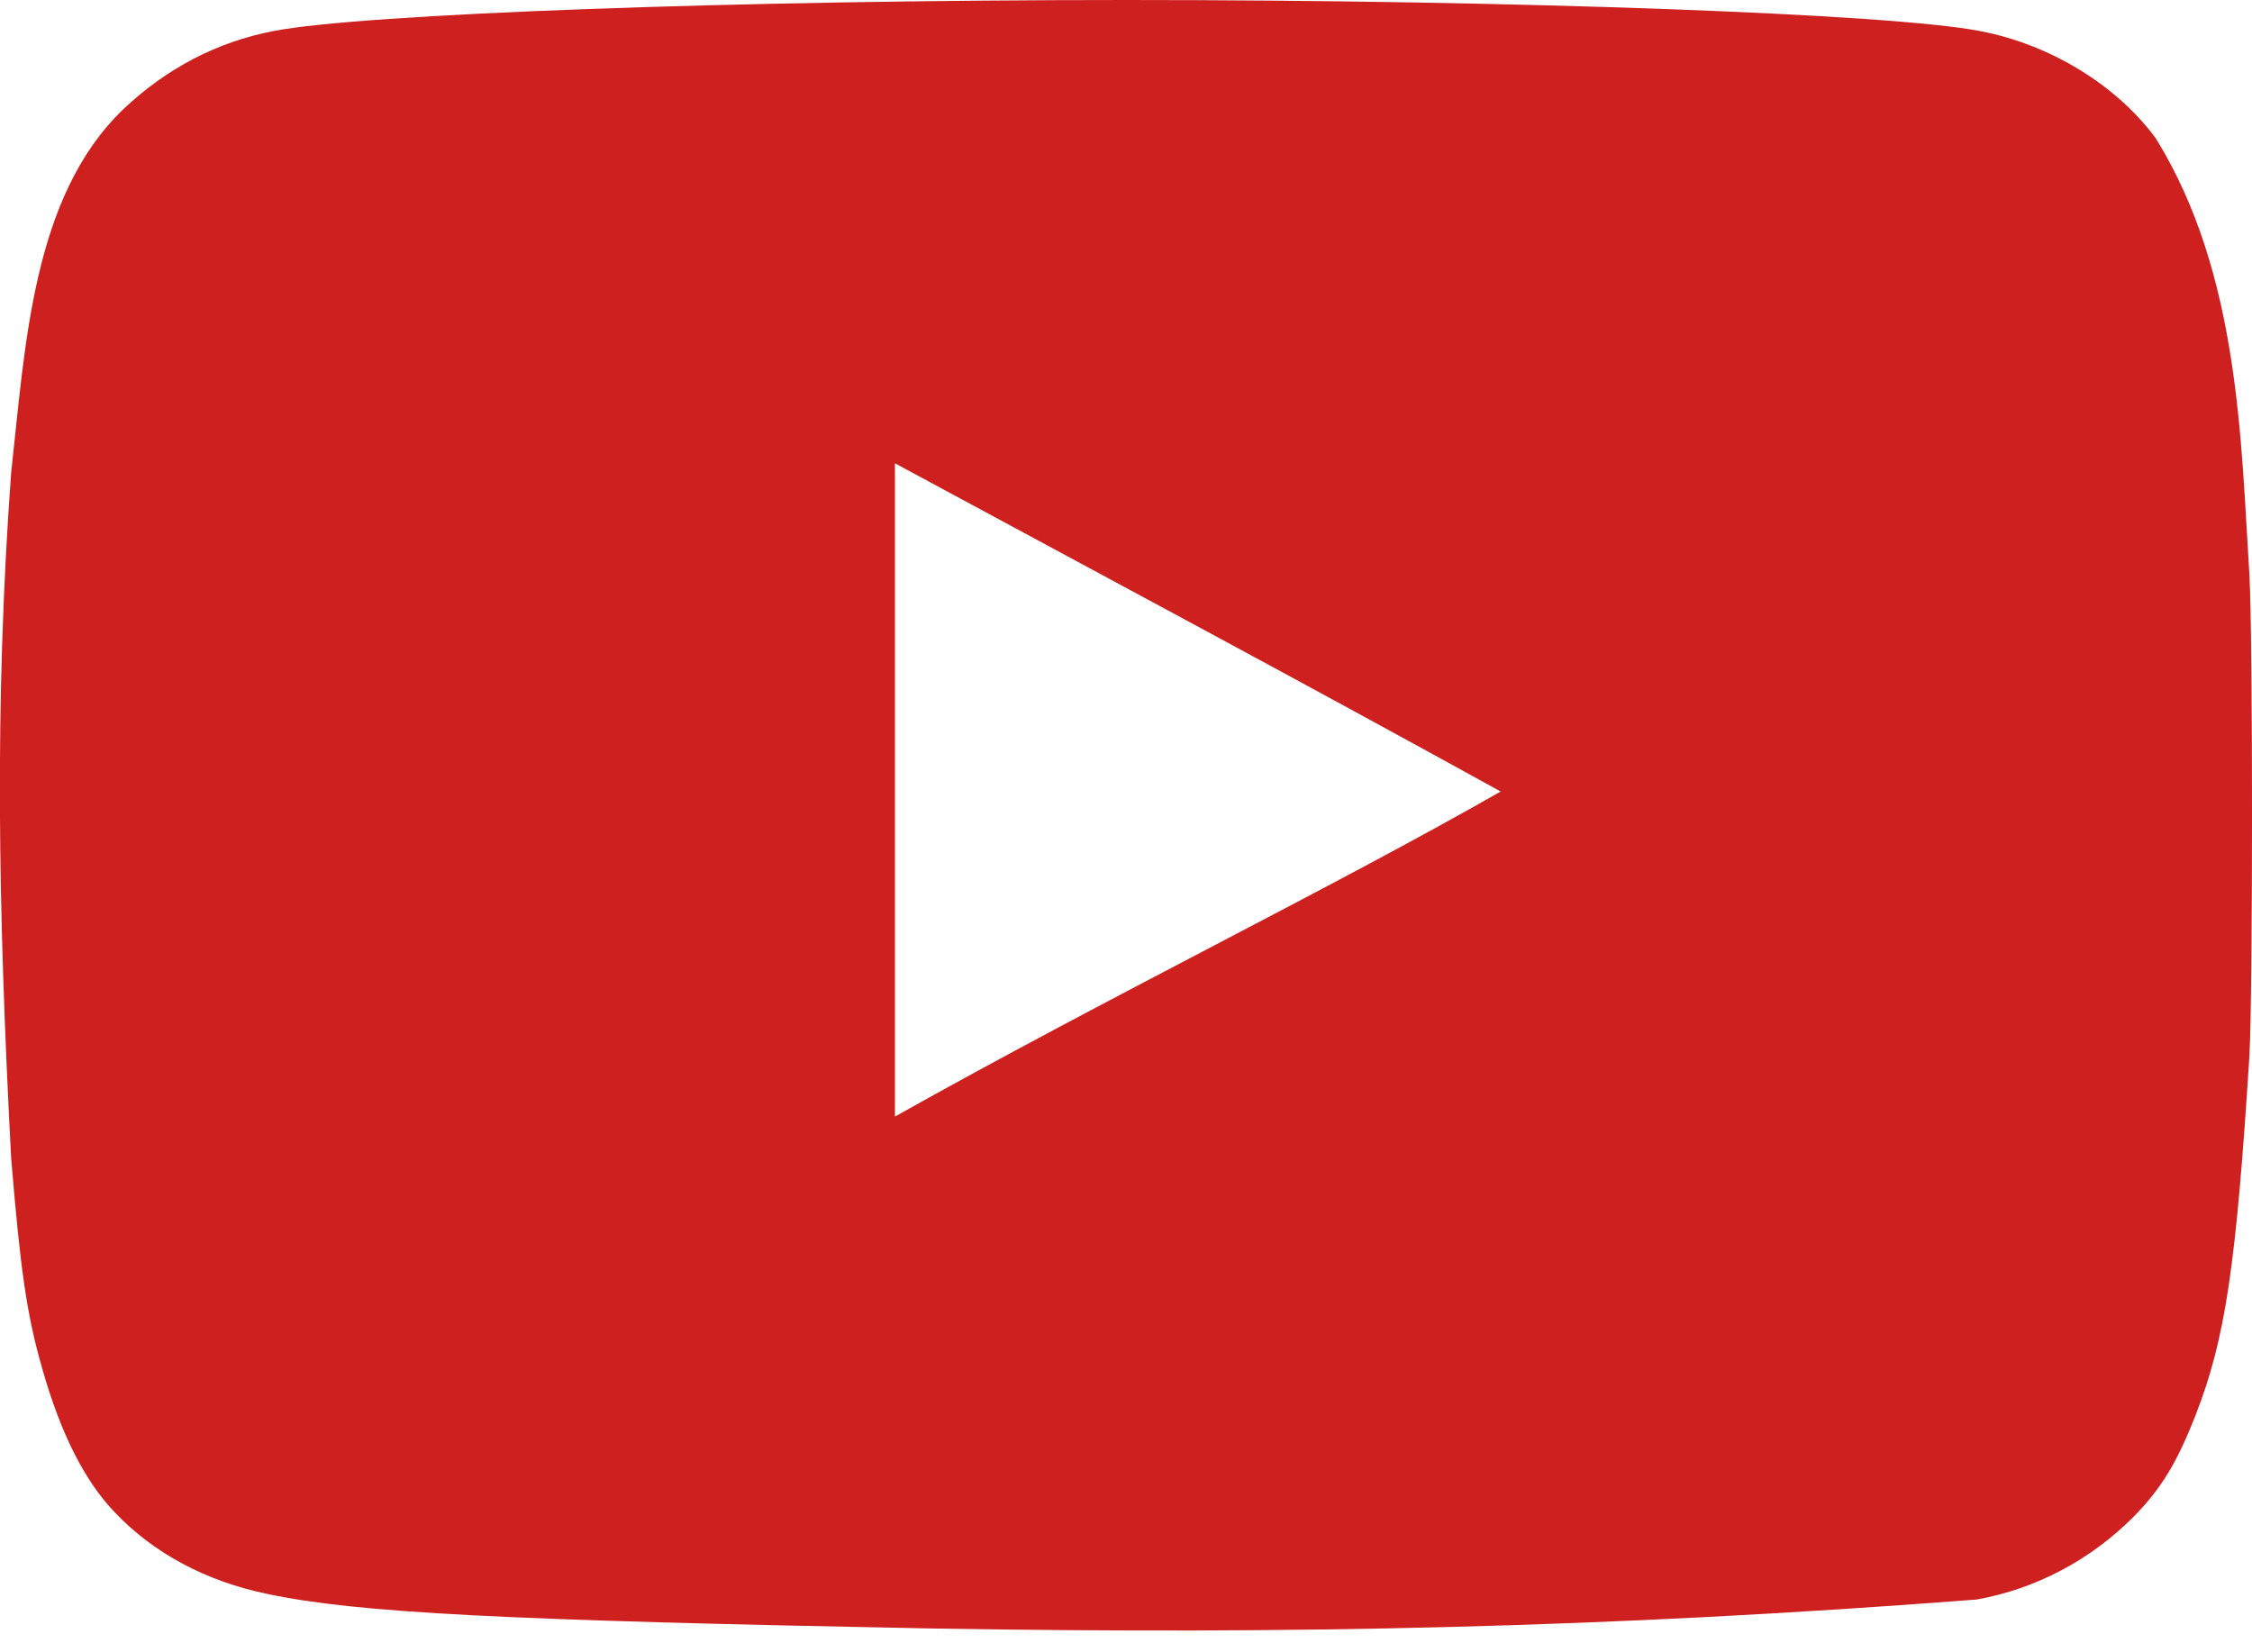
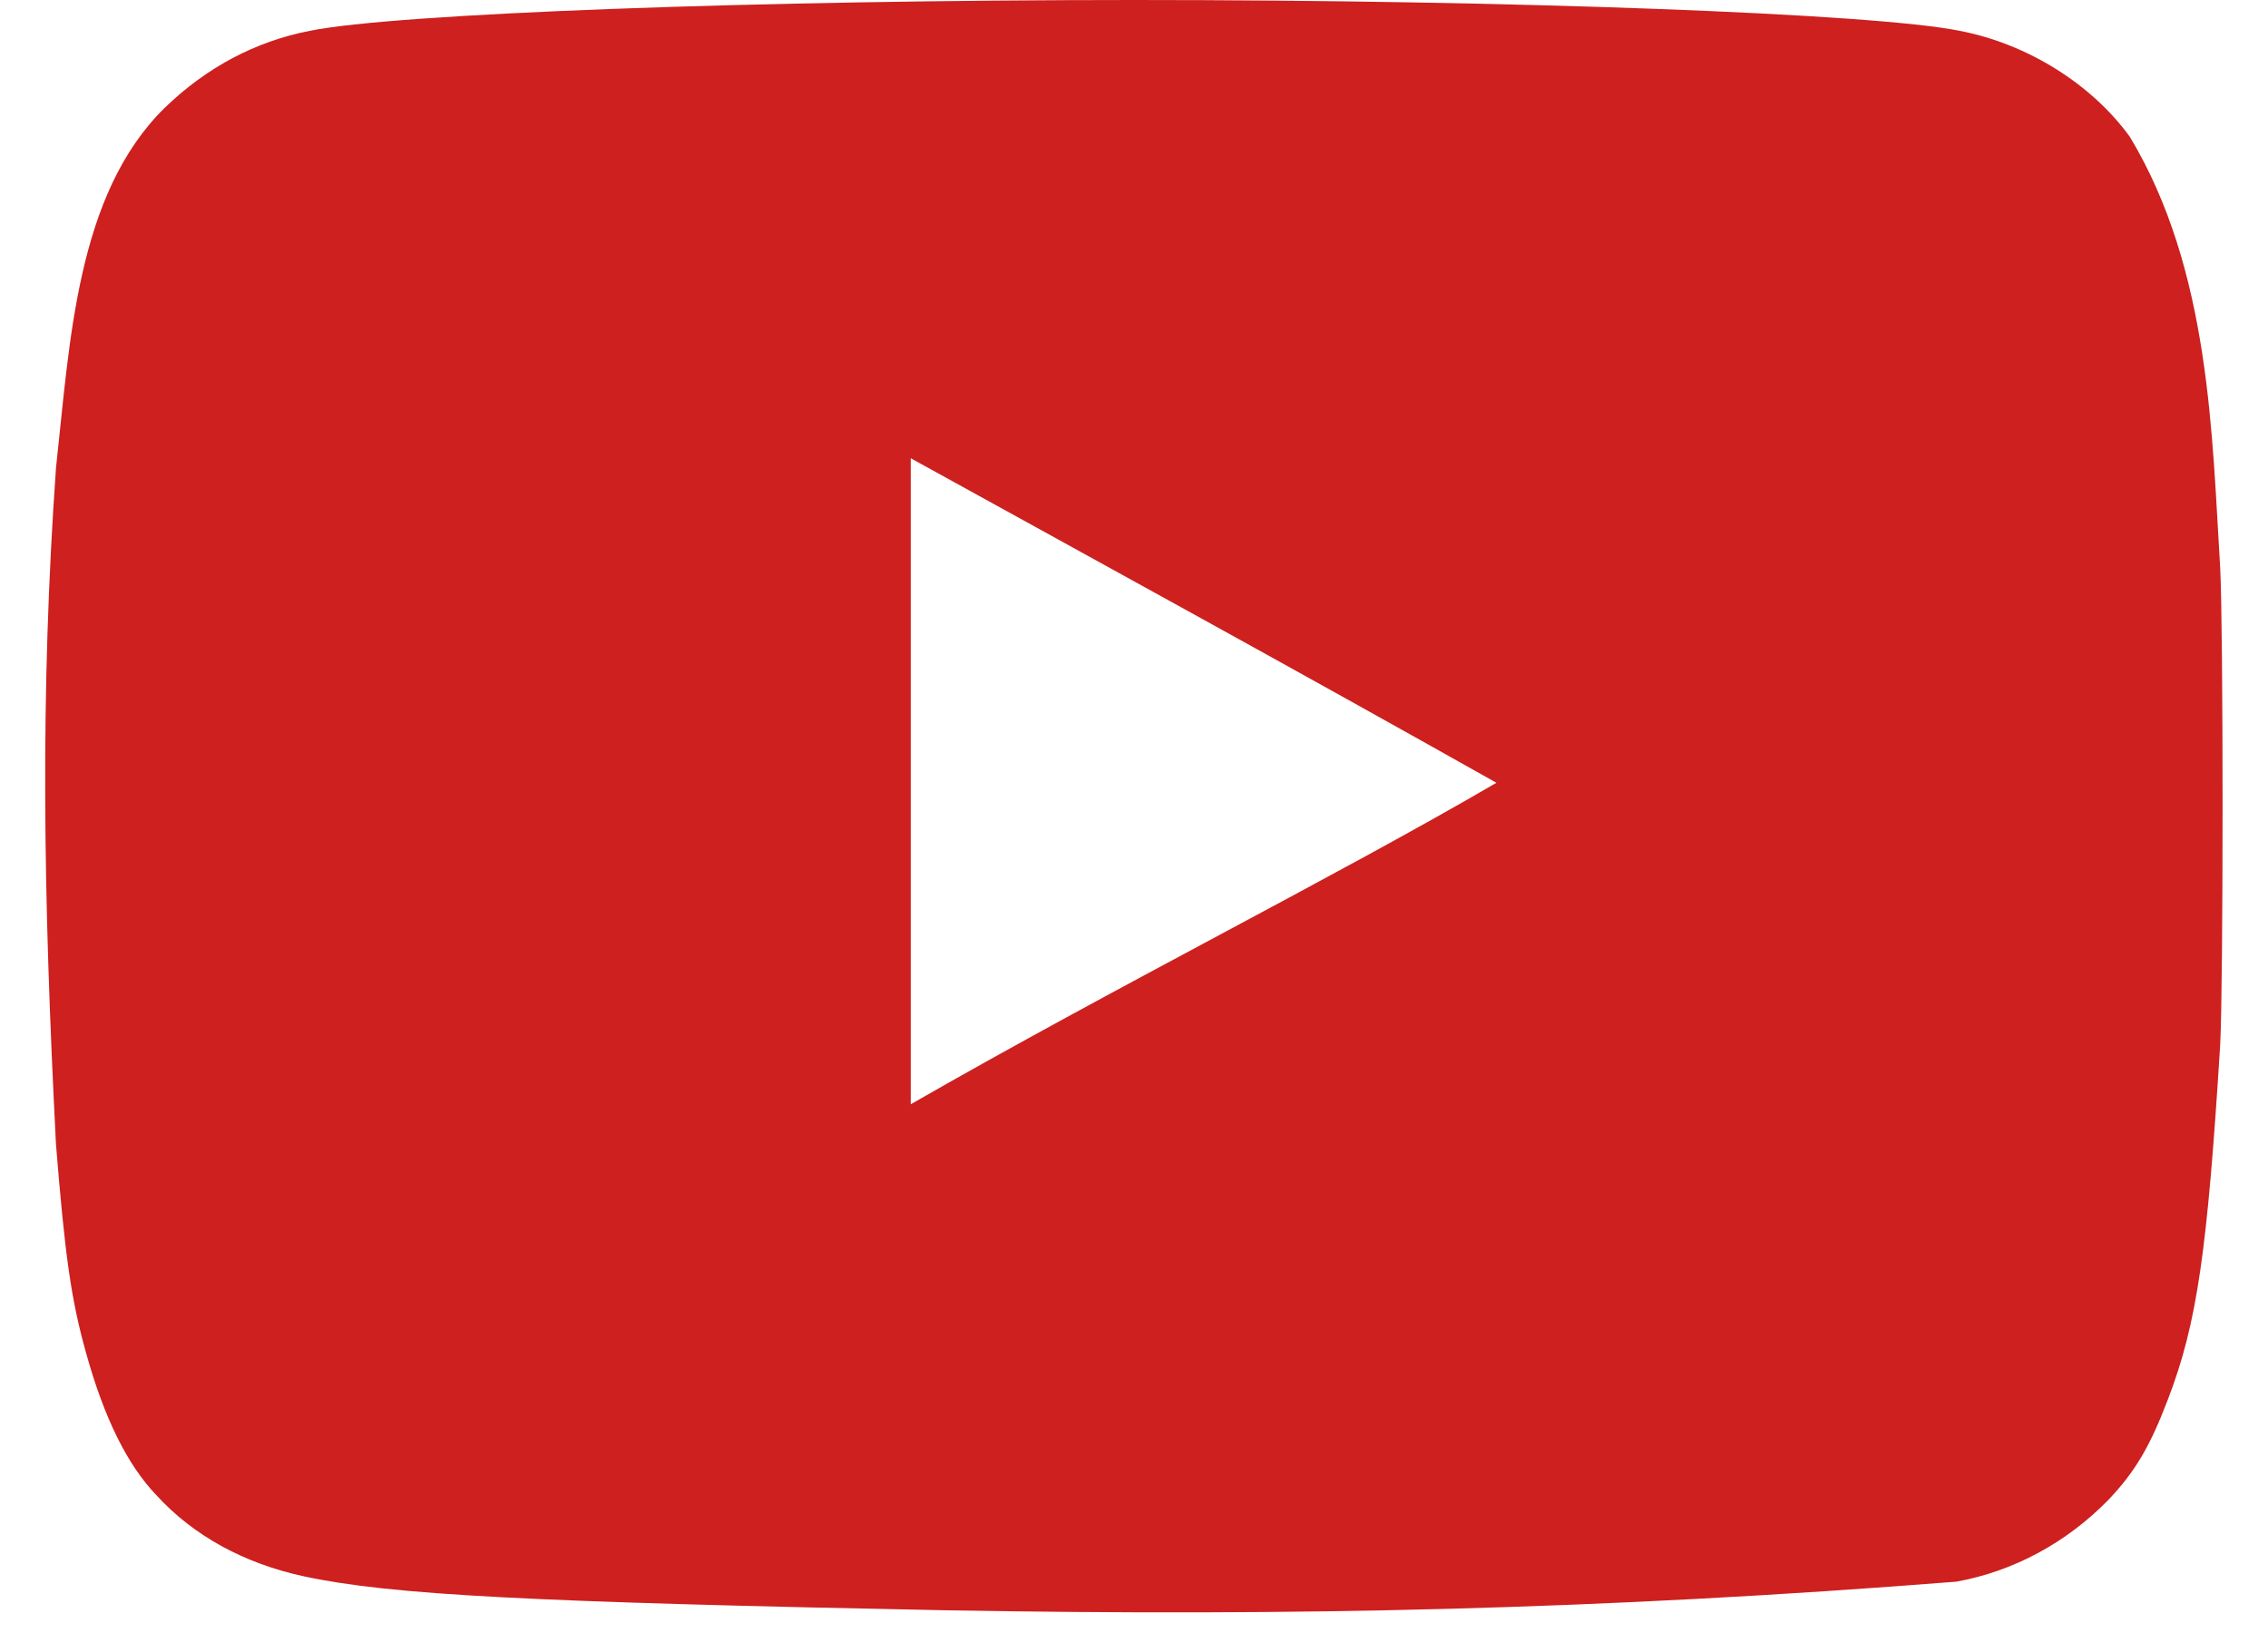
- <svg xmlns="http://www.w3.org/2000/svg" width="30px" height="22px" viewBox="0 0 30 22" version="1.1">
+ <svg xmlns="http://www.w3.org/2000/svg" width="25px" height="18px" viewBox="0 0 24 18" version="1.1">
  <g id="surface1">
-     <path style=" stroke:none;fill-rule:nonzero;fill:rgb(80.392%,12.549%,12.157%);fill-opacity:1;" d="M 12.426 21.695 C 6.711 21.586 4.762 21.488 3.559 21.234 C 2.746 21.066 2.043 20.691 1.527 20.145 C 1.129 19.73 0.809 19.102 0.562 18.23 C 0.352 17.5 0.27 16.895 0.148 15.418 C -0.027 12.082 -0.074 9.352 0.148 6.305 C 0.336 4.617 0.426 2.621 1.645 1.453 C 2.219 0.91 2.891 0.559 3.641 0.414 C 4.816 0.184 9.828 0 15.012 0 C 20.184 0 25.203 0.184 26.379 0.414 C 27.32 0.594 28.203 1.141 28.719 1.844 C 29.836 3.648 29.852 5.891 29.965 7.648 C 30.012 8.484 30.012 13.238 29.965 14.074 C 29.789 16.848 29.648 17.828 29.25 18.848 C 29 19.488 28.793 19.828 28.426 20.203 C 27.852 20.781 27.121 21.168 26.332 21.309 C 21.391 21.691 17.191 21.773 12.426 21.695 Z M 19.996 10.547 C 17.246 9.031 14.613 7.625 11.922 6.172 L 11.922 14.875 C 14.754 13.285 17.738 11.832 20.008 10.535 Z M 19.996 10.547 " />
+     <path style=" stroke:none;fill-rule:nonzero;fill:rgb(80.392%,12.549%,12.157%);fill-opacity:1;" d="M 9.941 17.75 C 5.367 17.66 3.809 17.582 2.848 17.375 C 2.195 17.234 1.633 16.93 1.223 16.48 C 0.902 16.145 0.648 15.629 0.449 14.914 C 0.281 14.316 0.215 13.824 0.117 12.613 C -0.023 9.887 -0.059 7.652 0.117 5.16 C 0.27 3.777 0.34 2.145 1.316 1.188 C 1.773 0.746 2.312 0.457 2.914 0.34 C 3.852 0.148 7.863 0 12.008 0 C 16.148 0 20.164 0.148 21.102 0.34 C 21.855 0.484 22.562 0.934 22.977 1.508 C 23.867 2.984 23.883 4.82 23.973 6.258 C 24.008 6.941 24.008 10.832 23.973 11.516 C 23.832 13.785 23.719 14.586 23.398 15.422 C 23.199 15.945 23.035 16.223 22.742 16.531 C 22.281 17.004 21.695 17.32 21.066 17.434 C 17.113 17.746 13.754 17.816 9.941 17.75 Z M 15.996 8.629 C 13.797 7.391 11.691 6.238 9.539 5.051 L 9.539 12.172 C 11.805 10.871 14.191 9.68 16.008 8.621 Z M 15.996 8.629 " />
  </g>
</svg>
